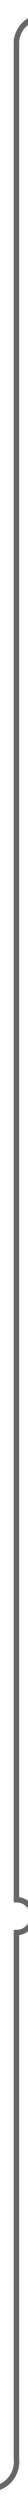
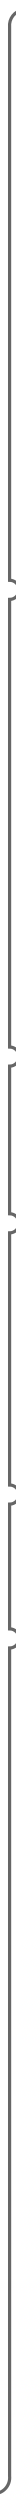
- <svg xmlns="http://www.w3.org/2000/svg" version="1.1" width="5px" height="456px" viewBox="1167.5 857.5  5 456">
-   <path d="M 807 1311.5  L 1165 1311.5  A 5 5 0 0 0 1170.5 1306 L 1170.5 1210  A 3 3 0 0 0 1173.5 1207 A 3 3 0 0 0 1170.5 1204 L 1170.5 865  A 5 5 0 0 1 1175.5 860.5 L 1225 860.5  A 5 5 0 0 0 1230.5 855.5 L 1230.5 824  A 5 5 0 0 1 1235.5 819.5 L 1245 819.5  " stroke-width="1" stroke="#666666" fill="none" />
-   <path d="M 1239.946 814.854  L 1244.593 819.5  L 1239.946 824.146  L 1240.654 824.854  L 1245.654 819.854  L 1246.007 819.5  L 1245.654 819.146  L 1240.654 814.146  L 1239.946 814.854  Z " fill-rule="nonzero" fill="#666666" stroke="none" />
+ <svg xmlns="http://www.w3.org/2000/svg" version="1.1" width="5px" height="782px" viewBox="1007.5 347.5  5 782">
+   <path d="M 971 1127.5  L 1005 1127.5  A 5 5 0 0 0 1010.5 1122 L 1010.5 863  A 3 3 0 0 0 1013.5 860 A 3 3 0 0 0 1010.5 857 L 1010.5 818  A 3 3 0 0 0 1013.5 815 A 3 3 0 0 0 1010.5 812 L 1010.5 733.152  A 3 3 0 0 0 1013.5 730.152 A 3 3 0 0 0 1010.5 727.152 L 1010.5 681  A 3 3 0 0 0 1013.5 678 A 3 3 0 0 0 1010.5 675 L 1010.5 535  A 3 3 0 0 0 1013.5 532 A 3 3 0 0 0 1010.5 529 L 1010.5 355  A 5 5 0 0 1 1015.5 350.5 L 1065 350.5  A 5 5 0 0 0 1070.5 345.5 L 1070.5 340  " stroke-width="1" stroke="#666666" fill="none" />
+   <path d="M 1065.854 345.054  L 1070.5 340.407  L 1075.146 345.054  L 1075.854 344.346  L 1070.854 339.346  L 1070.5 338.993  L 1070.146 339.346  L 1065.146 344.346  L 1065.854 345.054  Z " fill-rule="nonzero" fill="#666666" stroke="none" />
</svg>
